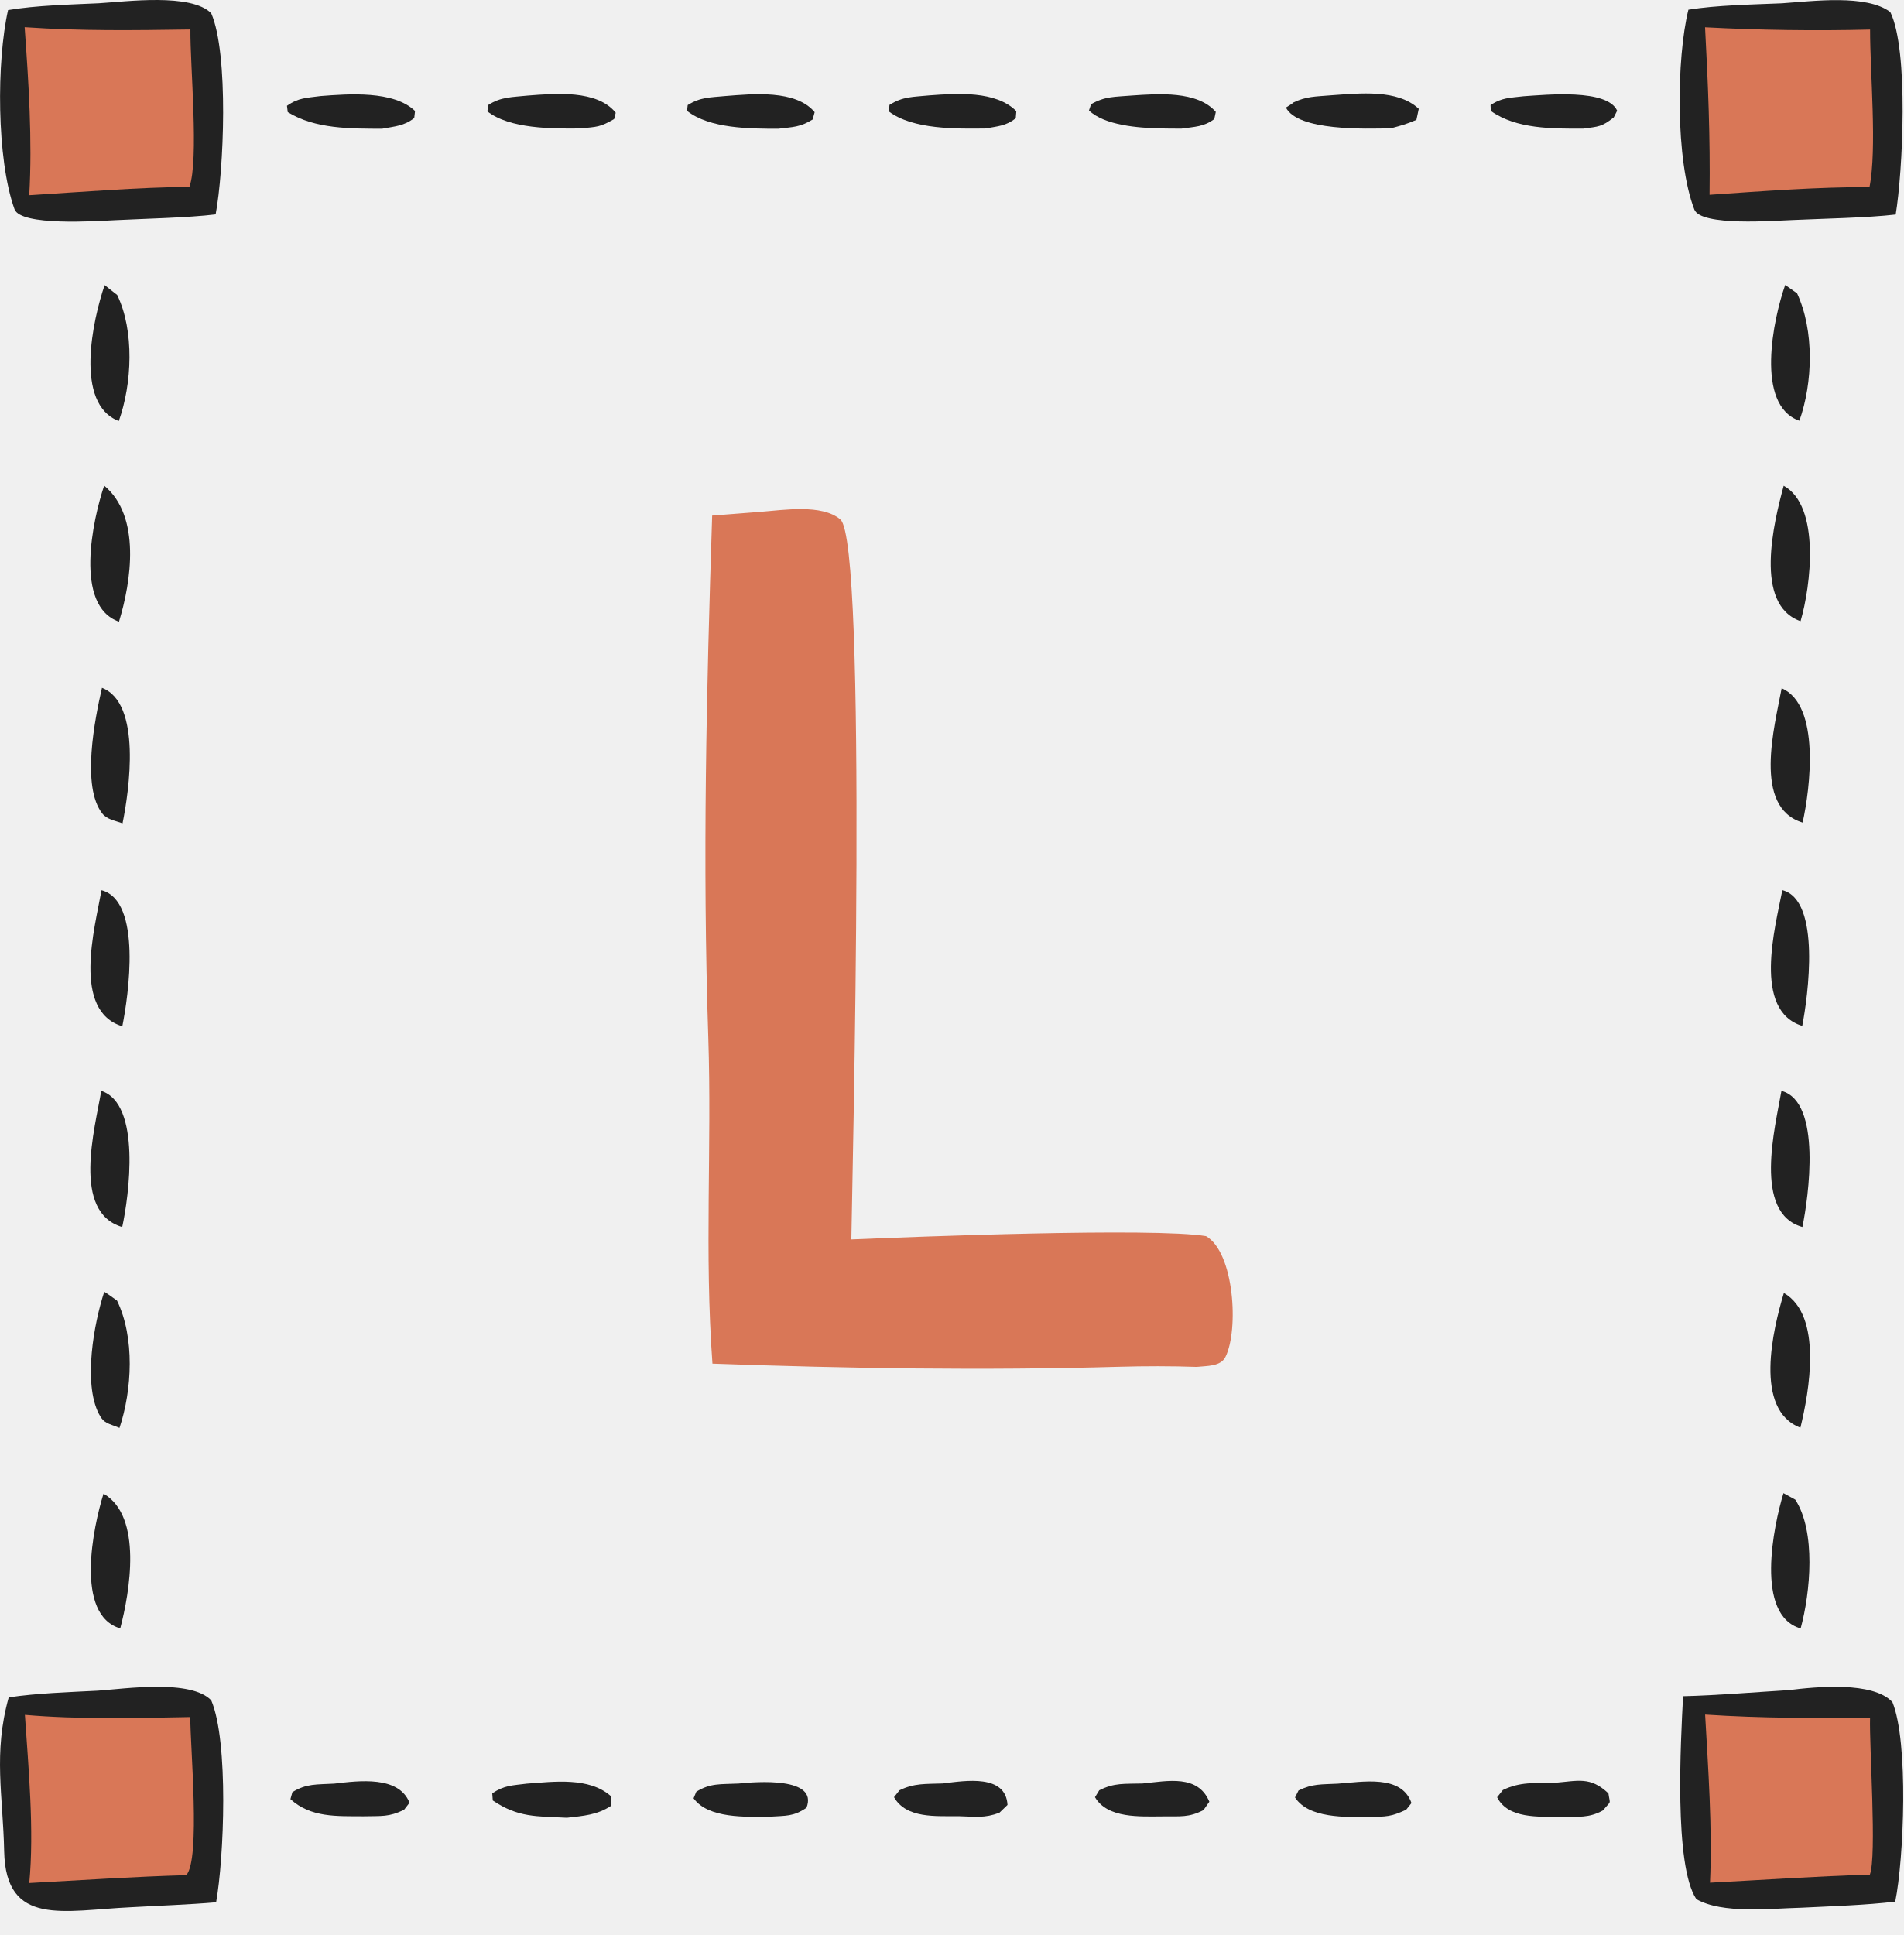
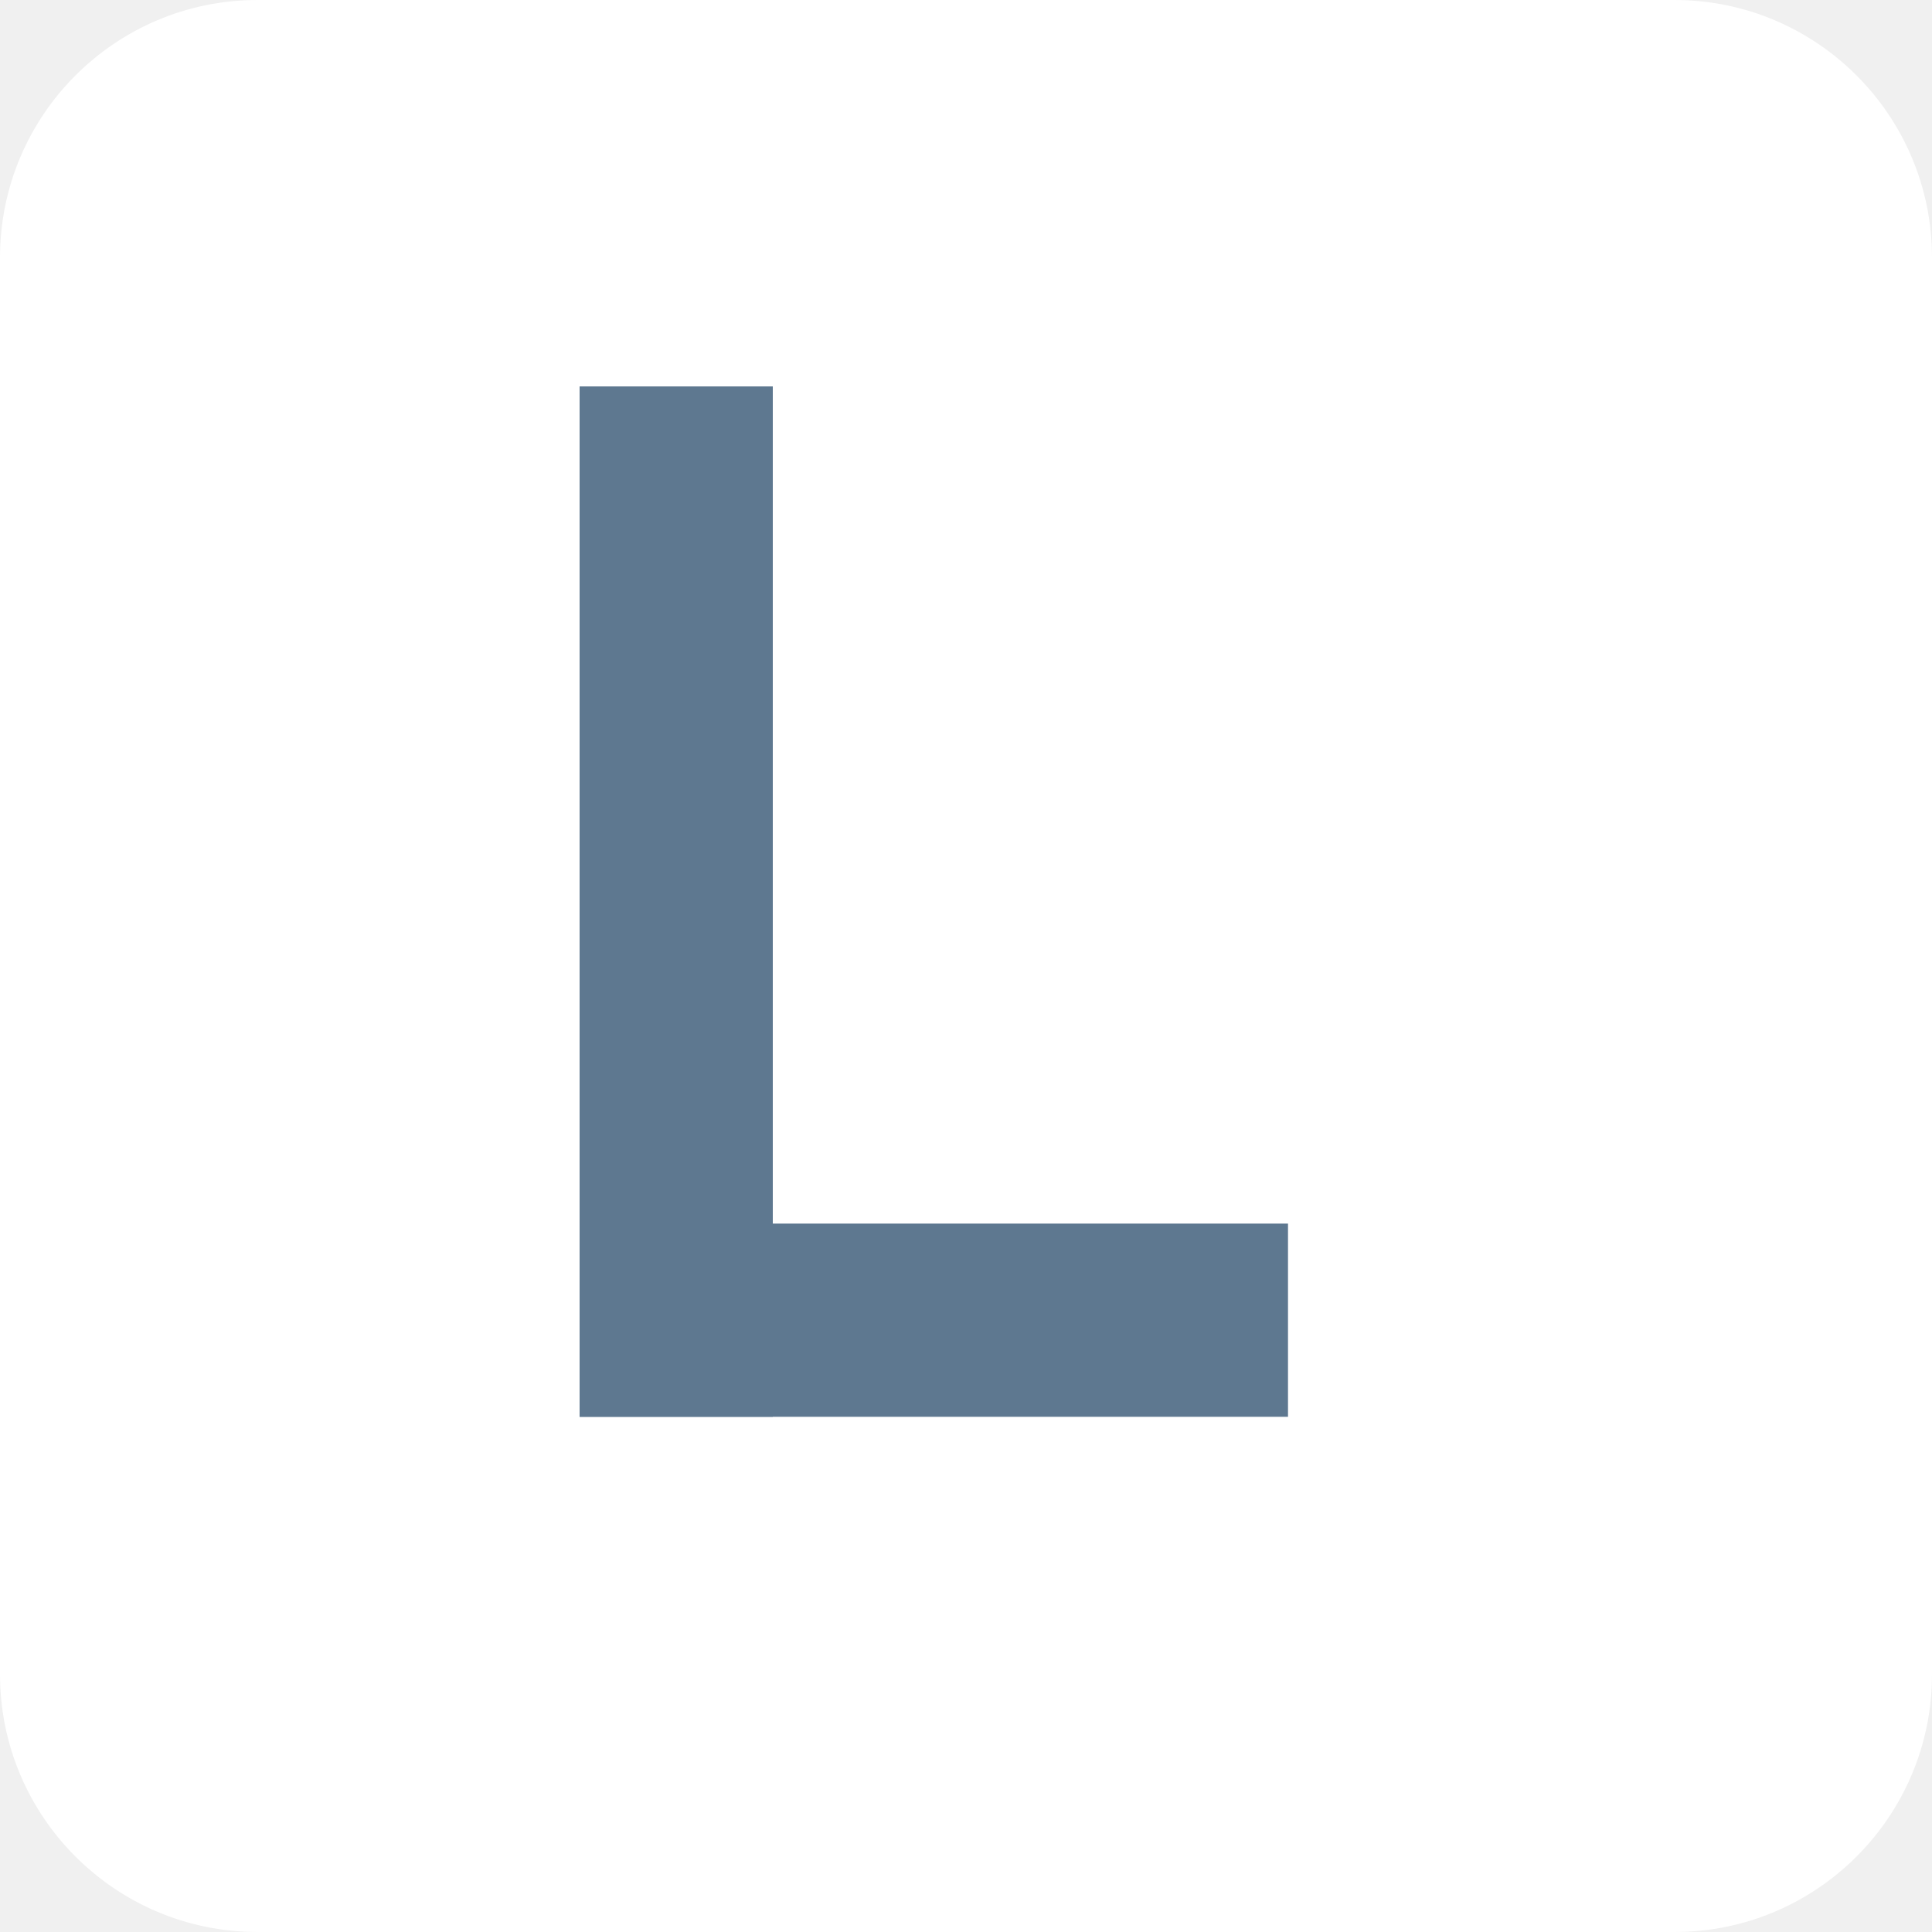
- <svg xmlns="http://www.w3.org/2000/svg" width="60" height="61" viewBox="0 0 60 61" fill="none">
-   <path d="M3.109 0.103C3.983 0.051 6.025 -0.224 6.659 0.419C7.217 1.701 7.055 5.397 6.798 6.759C5.945 6.865 4.525 6.896 3.628 6.941C3.032 6.97 0.651 7.134 0.457 6.594C-0.112 5.014 -0.109 1.924 0.254 0.318C1.146 0.168 2.192 0.146 3.109 0.103Z" fill="#222222" />
-   <path d="M0.777 0.857C2.568 0.98 4.215 0.955 6.003 0.929C5.992 2.083 6.277 5.037 5.971 5.892C4.412 5.901 2.506 6.056 0.922 6.153C1.023 4.427 0.901 2.583 0.777 0.857Z" fill="#D97757" />
-   <path d="M56.172 0.104C57.153 0.038 58.84 -0.188 59.592 0.38C60.182 1.579 59.982 5.44 59.762 6.763C58.897 6.867 57.432 6.894 56.521 6.936C55.93 6.958 53.622 7.139 53.415 6.607C52.813 5.059 52.849 1.832 53.227 0.306C54.112 0.162 55.254 0.143 56.172 0.104Z" fill="#222222" />
-   <path d="M53.752 0.86C55.485 0.951 57.22 0.975 58.955 0.932C58.953 2.283 59.178 4.692 58.936 5.899C57.304 5.892 55.526 6.029 53.894 6.14C53.917 4.33 53.849 2.666 53.752 0.86Z" fill="#D97757" />
-   <path d="M56.396 53.279C57.249 53.174 59.049 52.995 59.659 53.658C60.174 54.918 60.021 58.605 59.748 59.948C58.832 60.059 57.743 60.092 56.805 60.139C55.791 60.164 54.308 60.342 53.478 59.87C52.764 58.806 52.987 54.87 53.059 53.471C54.108 53.447 55.335 53.343 56.396 53.279Z" fill="#222222" />
-   <path d="M53.754 54.05C55.571 54.169 57.136 54.161 58.954 54.152C58.926 55.014 59.172 58.54 58.947 59.098C57.318 59.144 55.546 59.266 53.908 59.351C53.987 57.664 53.85 55.74 53.754 54.05Z" fill="#D97757" />
-   <path d="M3.083 53.297C3.963 53.234 6.026 52.933 6.66 53.603C7.214 54.9 7.061 58.594 6.813 59.969C5.97 60.042 4.98 60.076 4.123 60.125C2.003 60.223 0.18 60.754 0.131 58.358C0.096 56.606 -0.218 55.269 0.275 53.508C1.166 53.375 2.173 53.344 3.083 53.297Z" fill="#222222" />
-   <path d="M0.785 54.059C2.454 54.206 4.319 54.161 6 54.128C5.993 55.039 6.33 58.615 5.872 59.114C4.251 59.159 2.548 59.273 0.923 59.361C1.081 57.696 0.898 55.745 0.785 54.059Z" fill="#D97757" />
-   <path d="M3.215 21.683C4.474 22.163 4.072 24.934 3.863 25.955C3.607 25.864 3.37 25.829 3.227 25.648C2.558 24.802 2.991 22.659 3.215 21.683Z" fill="#222222" />
-   <path d="M3.201 28.064C4.486 28.402 4.048 31.403 3.856 32.353C2.266 31.867 2.986 29.259 3.201 28.064Z" fill="#222222" />
-   <path d="M3.192 34.389C4.46 34.795 4.066 37.707 3.853 38.681C2.254 38.212 2.993 35.579 3.192 34.389Z" fill="#222222" />
-   <path d="M3.287 40.723C3.397 40.786 3.579 40.923 3.689 41C4.254 42.163 4.166 43.821 3.767 45.014C3.413 44.865 3.278 44.886 3.116 44.569C2.617 43.593 2.963 41.708 3.287 40.723Z" fill="#222222" />
-   <path d="M56.16 34.389C57.443 34.728 57.013 37.751 56.821 38.68C55.255 38.245 55.965 35.527 56.16 34.389Z" fill="#222222" />
-   <path d="M3.264 47.088C4.505 47.803 4.089 50.2 3.791 51.334C2.346 50.908 2.939 48.124 3.264 47.088Z" fill="#222222" />
-   <path d="M56.231 15.314C57.398 15.953 57.086 18.482 56.763 19.582C55.273 19.064 55.923 16.451 56.231 15.314Z" fill="#222222" />
-   <path d="M3.299 8.989L3.694 9.299C4.244 10.43 4.162 12.113 3.745 13.272C2.33 12.73 2.93 10.059 3.299 8.989Z" fill="#222222" />
-   <path d="M56.167 21.696C57.398 22.226 57.065 24.872 56.828 25.931C55.244 25.454 55.946 22.897 56.167 21.696Z" fill="#222222" />
-   <path d="M3.284 15.309C4.45 16.276 4.139 18.331 3.751 19.598C2.324 19.1 2.927 16.365 3.284 15.309Z" fill="#222222" />
-   <path d="M56.237 40.76C57.466 41.467 57.036 43.879 56.758 45.007C55.279 44.443 55.891 41.909 56.237 40.76Z" fill="#222222" />
-   <path d="M56.224 47.072L56.597 47.277C57.252 48.285 57.075 50.193 56.766 51.336C55.316 50.916 55.912 48.099 56.224 47.072Z" fill="#222222" />
-   <path d="M56.279 8.984L56.654 9.249C57.197 10.419 57.153 12.065 56.726 13.262C55.319 12.775 55.906 10.033 56.279 8.984Z" fill="#222222" />
-   <path d="M56.189 28.062C57.419 28.375 56.994 31.431 56.816 32.341C55.246 31.857 55.962 29.23 56.189 28.062Z" fill="#222222" />
-   <path d="M41.977 3.003C42.849 2.944 44.059 2.801 44.727 3.431L44.653 3.779C44.316 3.922 44.199 3.95 43.852 4.045C43.042 4.063 40.919 4.132 40.539 3.391L40.746 3.259L40.744 3.244C41.184 3.03 41.469 3.047 41.977 3.003Z" fill="#222222" />
-   <path d="M29.308 3.006C30.163 2.944 31.396 2.853 32.04 3.505L32.022 3.729C31.714 3.971 31.468 3.977 31.07 4.051C30.155 4.062 28.778 4.087 28.02 3.513L28.041 3.307C28.471 3.037 28.77 3.06 29.308 3.006Z" fill="#222222" />
-   <path d="M16.635 3.013C17.497 2.948 18.826 2.822 19.411 3.555L19.36 3.754C18.91 4.013 18.836 3.995 18.289 4.05C17.412 4.061 16.068 4.063 15.365 3.512L15.391 3.311C15.791 3.05 16.141 3.065 16.635 3.013Z" fill="#222222" />
-   <path d="M22.871 3.027C23.726 2.961 25.087 2.82 25.682 3.536L25.619 3.767C25.222 4.013 25.007 4.001 24.536 4.059C23.655 4.059 22.37 4.059 21.658 3.494L21.68 3.312C22.086 3.059 22.381 3.075 22.871 3.027Z" fill="#222222" />
-   <path d="M10.105 3.028C10.994 2.96 12.412 2.849 13.084 3.499L13.059 3.721C12.738 3.972 12.46 3.981 12.044 4.059C11.043 4.056 9.933 4.068 9.071 3.535L9.047 3.335C9.409 3.08 9.653 3.089 10.105 3.028Z" fill="#222222" />
-   <path d="M35.682 3.011C36.502 2.956 37.748 2.856 38.328 3.528L38.281 3.753C37.949 3.999 37.672 3.994 37.248 4.055C37.021 4.056 36.795 4.054 36.568 4.049C35.891 4.033 34.821 3.954 34.33 3.482L34.397 3.285C34.841 3.031 35.142 3.057 35.682 3.011Z" fill="#222222" />
-   <path d="M10.538 56.227C11.322 56.135 12.57 55.973 12.91 56.83L12.737 57.054C12.256 57.286 12.031 57.245 11.467 57.258C10.601 57.253 9.802 57.302 9.156 56.717L9.218 56.496C9.663 56.22 9.976 56.26 10.538 56.227Z" fill="#222222" />
-   <path d="M48.032 3.034C48.749 2.987 50.667 2.792 50.981 3.49L50.874 3.701C50.493 4.004 50.399 3.988 49.908 4.056C48.941 4.057 47.805 4.072 46.999 3.498L46.99 3.315C47.338 3.076 47.6 3.086 48.032 3.034Z" fill="#222222" />
-   <path d="M42.167 56.229C42.95 56.175 44.183 55.932 44.497 56.84L44.329 57.052C43.829 57.282 43.728 57.258 43.15 57.288C42.416 57.275 41.262 57.333 40.826 56.664L40.937 56.443C41.38 56.226 41.651 56.256 42.167 56.229Z" fill="#222222" />
-   <path d="M16.607 56.228C17.462 56.165 18.568 56.017 19.252 56.617L19.259 56.931C18.825 57.218 18.389 57.244 17.873 57.304C16.899 57.256 16.335 57.299 15.535 56.759L15.518 56.532C15.914 56.277 16.13 56.288 16.607 56.228Z" fill="#222222" />
-   <path d="M29.724 56.222C30.449 56.132 31.704 55.926 31.762 56.899L31.505 57.147C31.036 57.322 30.749 57.269 30.227 57.255C29.502 57.249 28.572 57.334 28.184 56.655L28.356 56.438C28.825 56.207 29.183 56.243 29.724 56.222Z" fill="#222222" />
-   <path d="M48.998 56.203C49.759 56.141 50.131 55.995 50.706 56.535C50.761 56.915 50.803 56.739 50.536 57.071C50.087 57.32 49.768 57.266 49.217 57.276C48.503 57.267 47.545 57.344 47.197 56.657L47.379 56.429C47.925 56.164 48.372 56.216 48.998 56.203Z" fill="#222222" />
-   <path d="M23.281 56.225C23.846 56.166 25.807 56.01 25.424 56.99C25.005 57.272 24.788 57.235 24.242 57.272C23.517 57.275 22.332 57.334 21.865 56.691L21.951 56.483C22.398 56.205 22.715 56.252 23.281 56.225Z" fill="#222222" />
-   <path d="M36.02 56.223C36.819 56.142 37.765 55.935 38.125 56.798L37.94 57.062C37.477 57.303 37.212 57.254 36.657 57.261C35.939 57.263 34.918 57.333 34.52 56.656L34.654 56.438C35.133 56.193 35.451 56.24 36.02 56.223Z" fill="#222222" />
-   <path d="M23.966 16.136C24.703 16.08 25.909 15.882 26.492 16.375C27.357 17.106 26.867 37.095 26.839 39.072C28.801 38.989 36.358 38.694 38.019 38.968C38.913 39.478 39.057 41.931 38.632 42.777C38.479 43.083 38.047 43.056 37.724 43.091C36.924 43.063 36.083 43.064 35.281 43.087C30.974 43.209 26.761 43.14 22.46 42.988C22.203 39.483 22.443 36.161 22.329 32.701C22.144 27.142 22.271 21.813 22.451 16.254L23.966 16.136Z" fill="#D97757" />
-   <path d="M23.148 16.968C24.031 17.043 25.206 17.052 26.111 17.083C25.805 19.532 26.154 22.116 26.086 24.542C25.942 29.631 25.984 34.526 26.142 39.61C30.093 39.952 33.858 39.91 37.82 39.856C37.784 40.588 37.813 41.354 37.825 42.089C32.96 41.999 28.167 42.227 23.308 42.347C23.335 33.887 23.282 25.427 23.148 16.968Z" fill="#D97757" />
+ <svg xmlns="http://www.w3.org/2000/svg" width="512" height="512" viewBox="0 0 60 60" fill="none">
+   <rect width="60" height="60" rx="8" fill="white" />
+   <rect x="18" y="12" width="6" height="32" fill="#5E7890" />
+   <rect x="18" y="38" width="22" height="6" fill="#5E7890" />
</svg>
